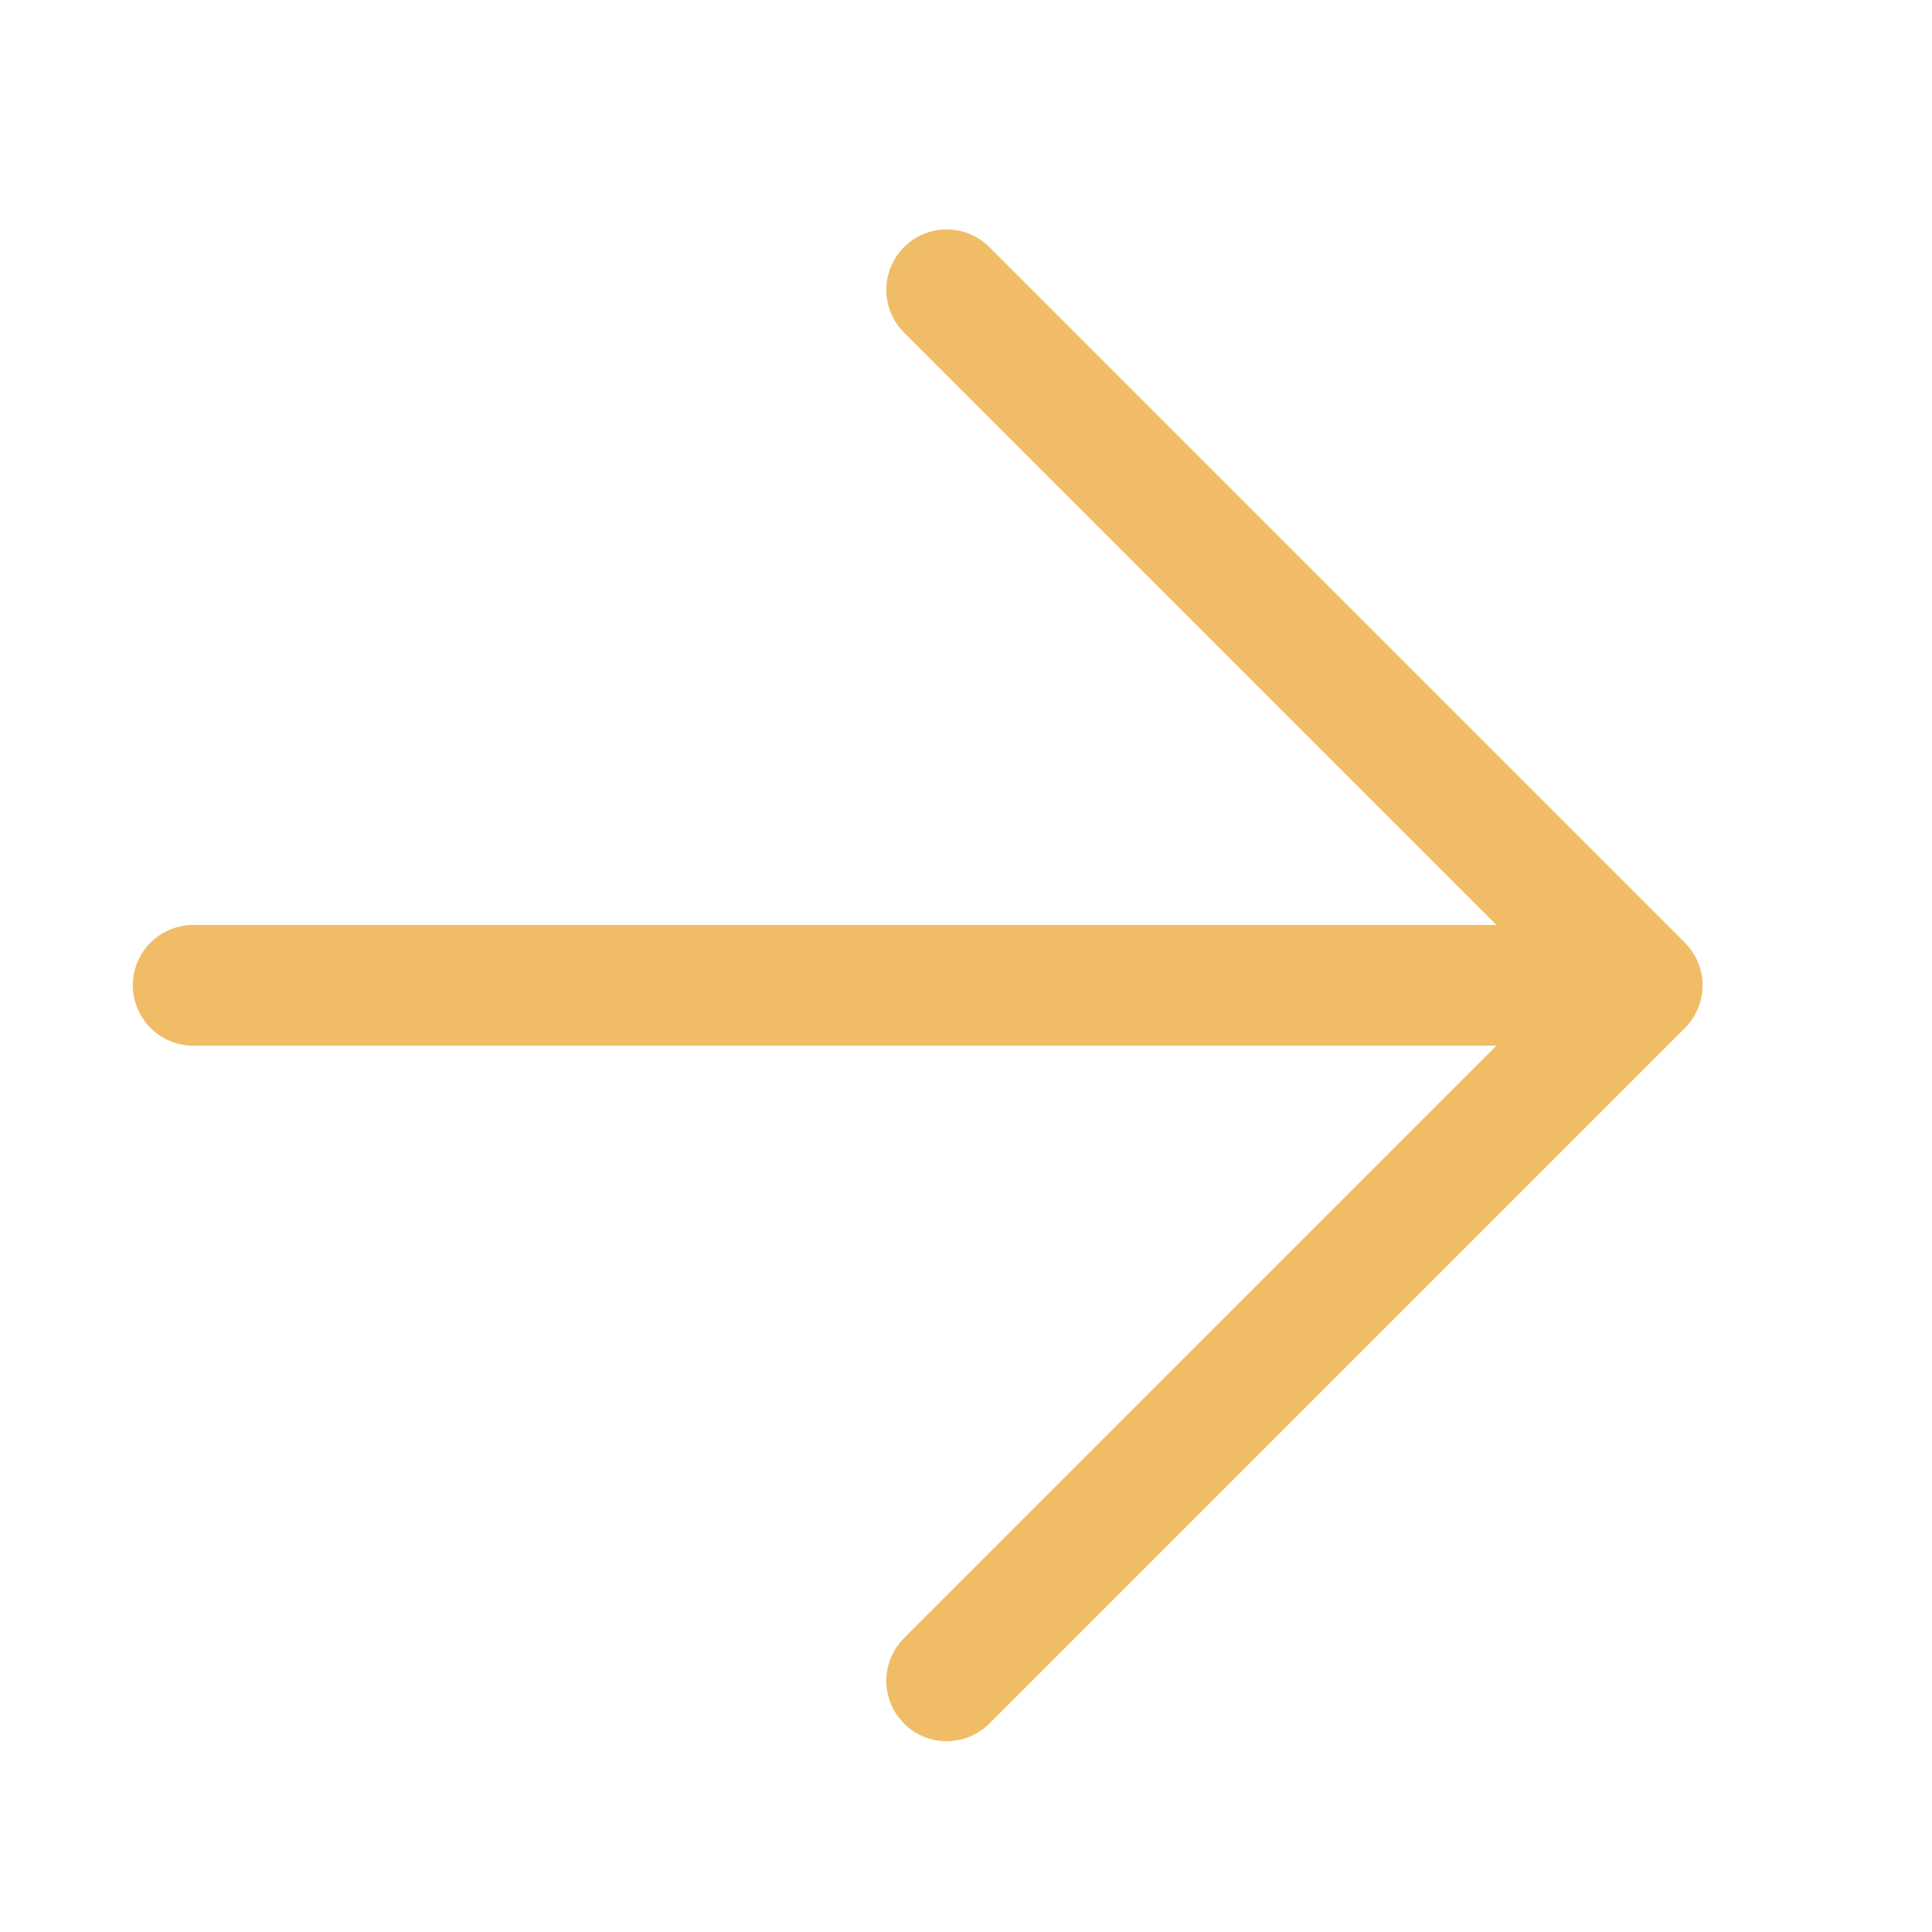
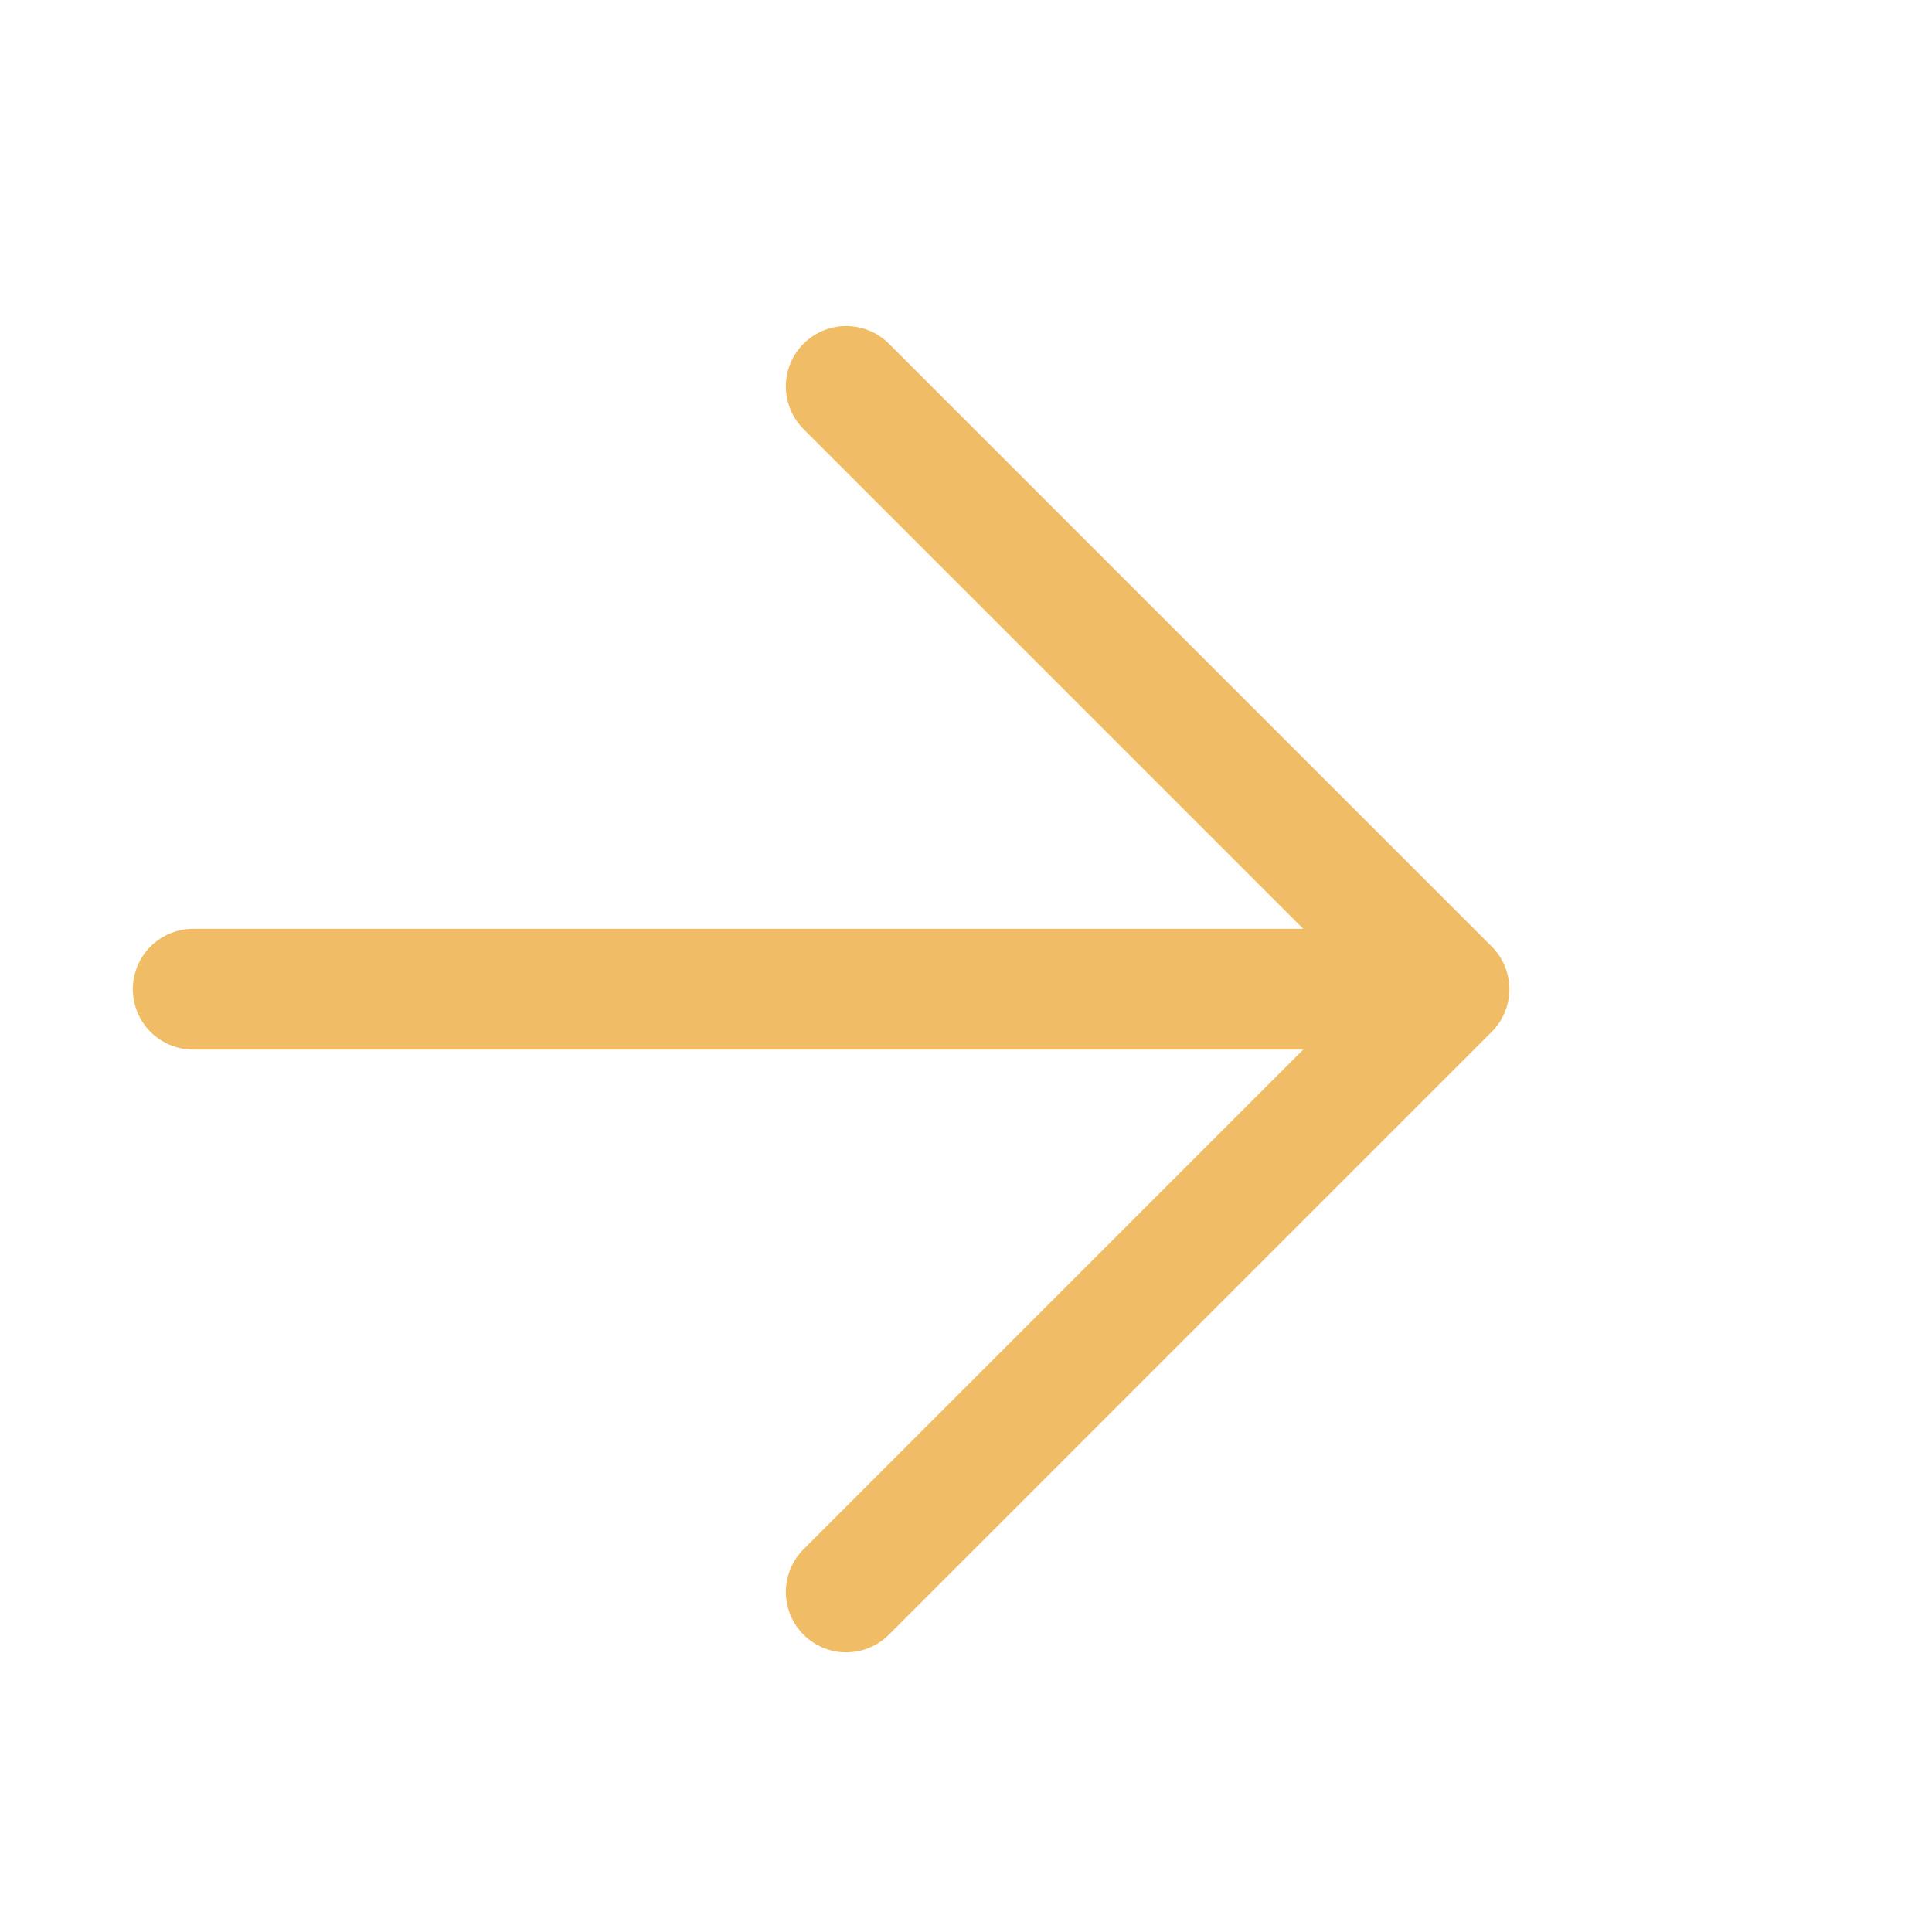
<svg xmlns="http://www.w3.org/2000/svg" width="40" height="40">
-   <path d="M 4 20.4 L 34 20.4 M 34 20.4 L 19.6 6 M 34 20.4 L 19.6 34.8" fill="transparent" stroke-width="2.5" stroke="rgb(240,189,102)" stroke-linecap="round" stroke-linejoin="round" stroke-dasharray="" />
+   <path d="M 4 20.48 L 30 20.48 M 30 20.48 L 17.52 8 M 30 20.48 L 17.52 32.96" fill="transparent" stroke-width="2.5" stroke="rgb(240,189,102)" stroke-linecap="round" stroke-linejoin="round" stroke-dasharray="" />
</svg>
